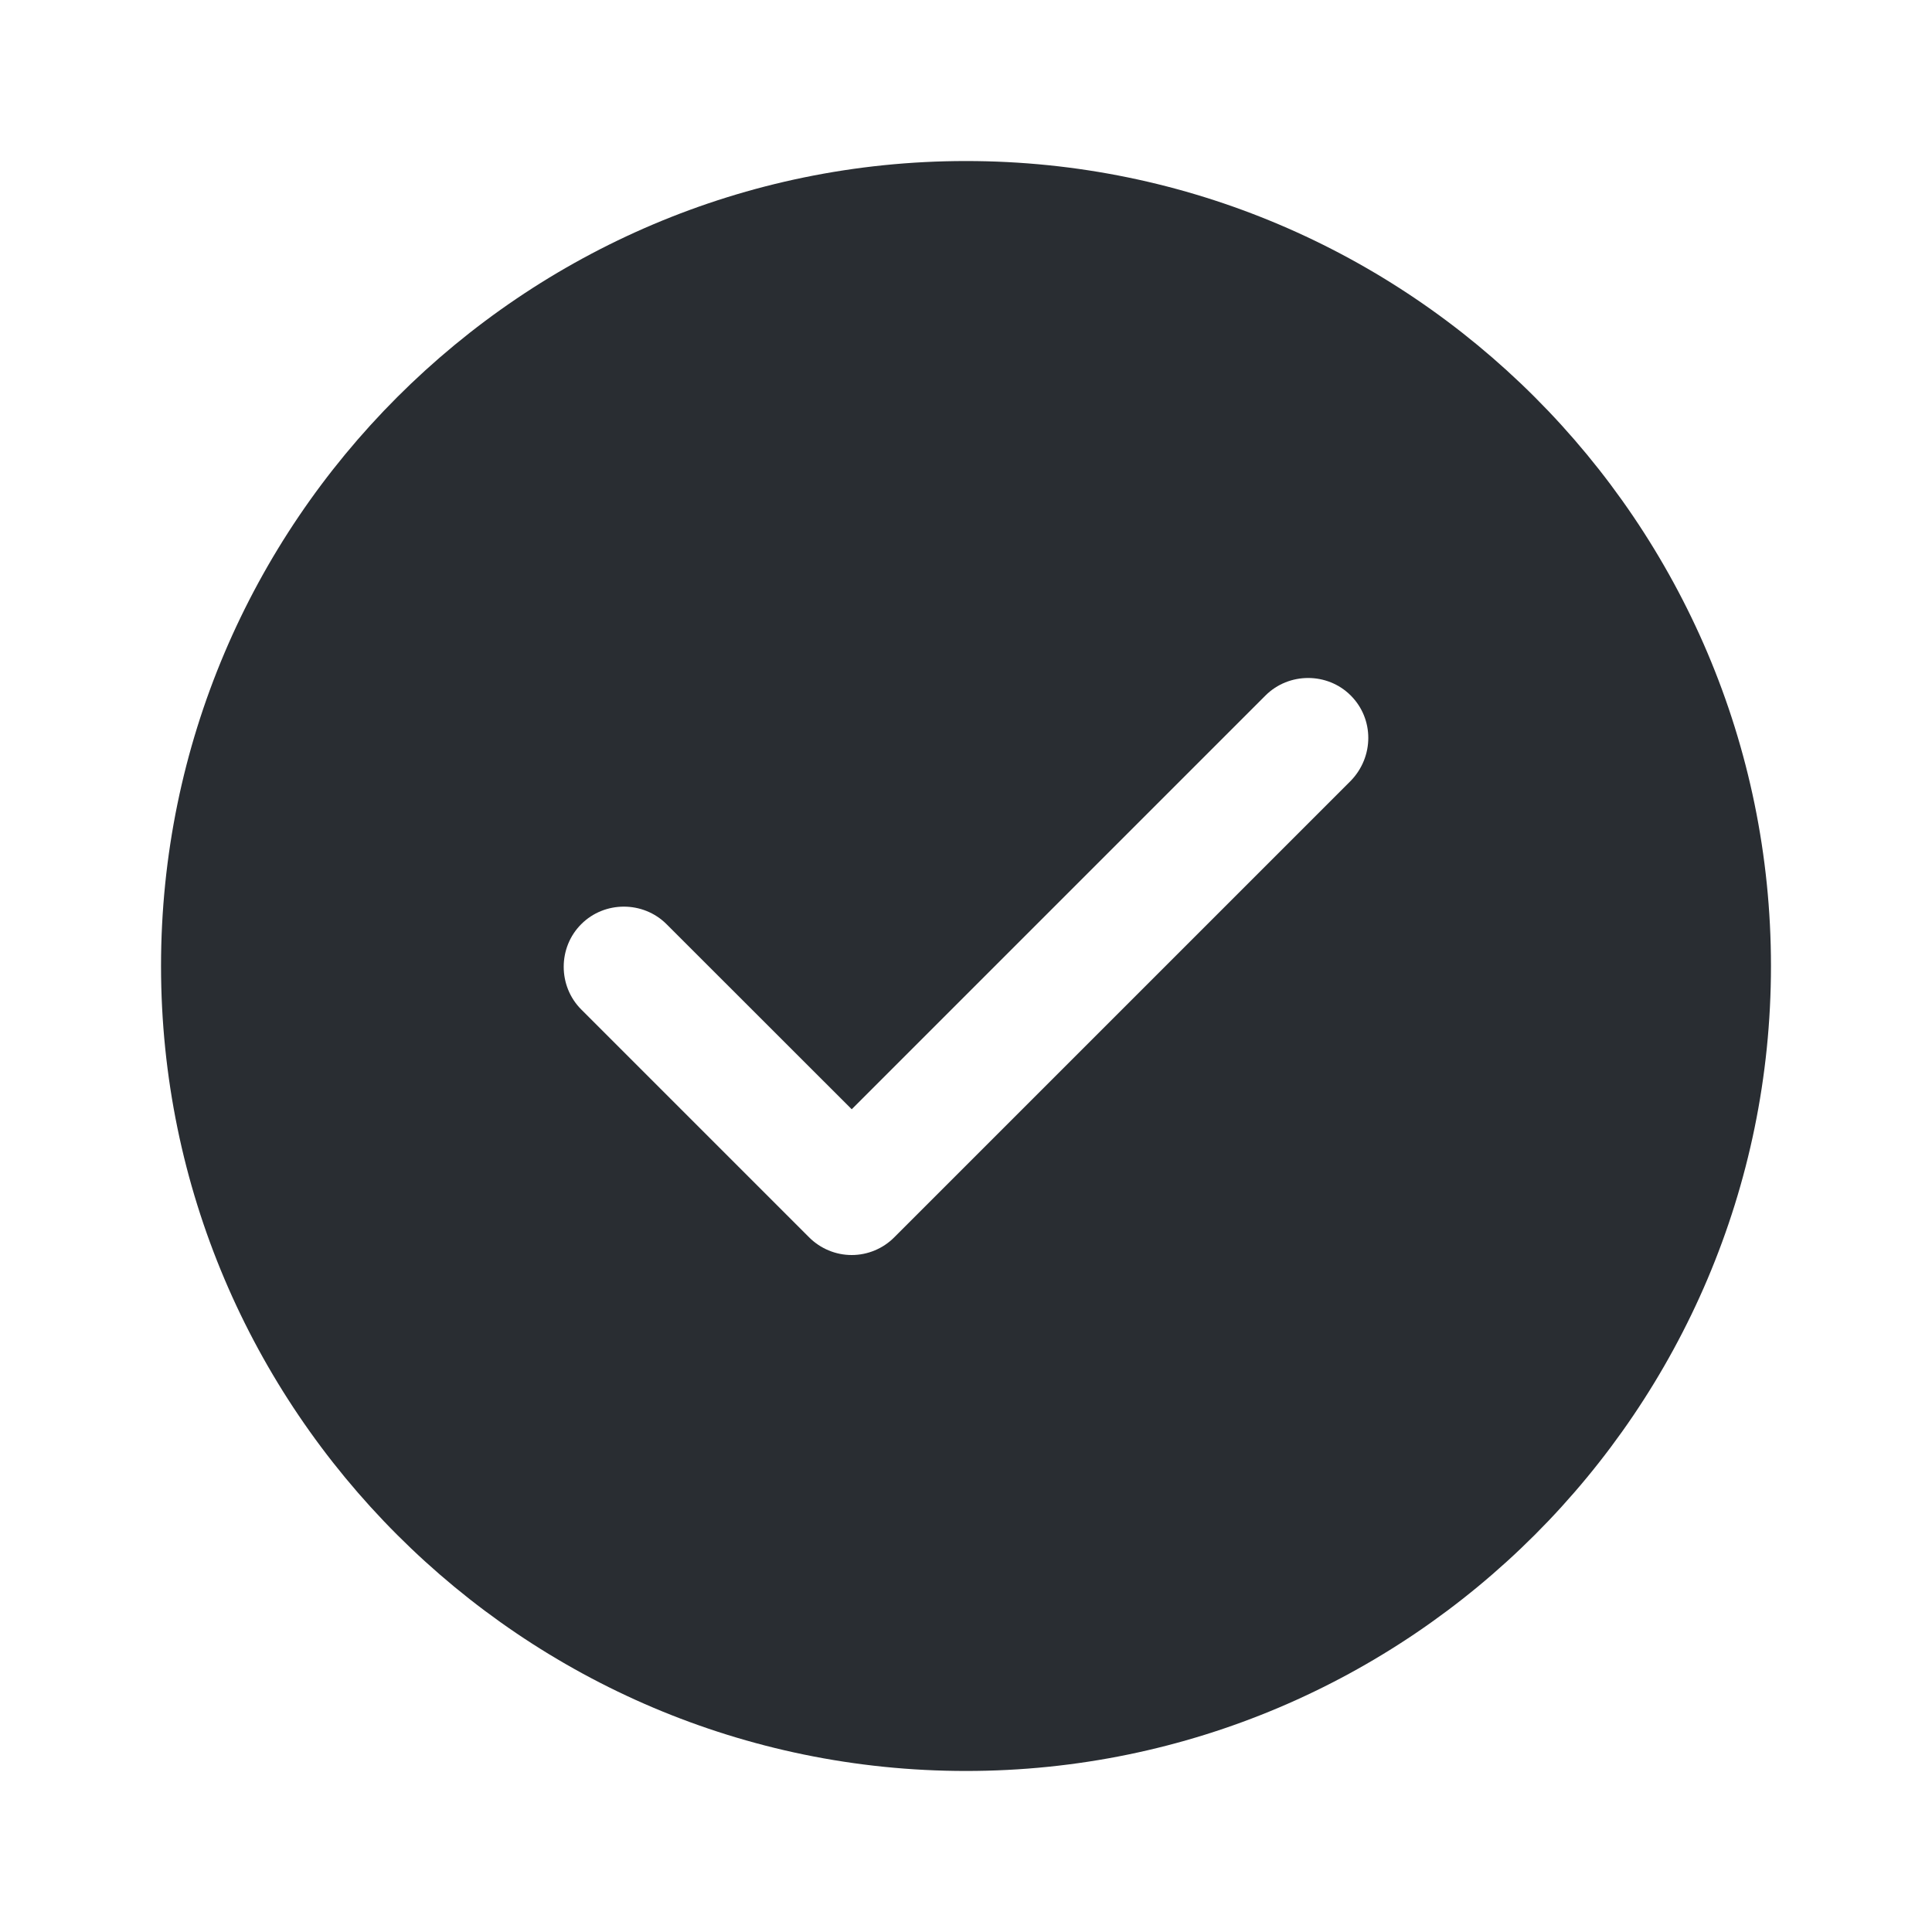
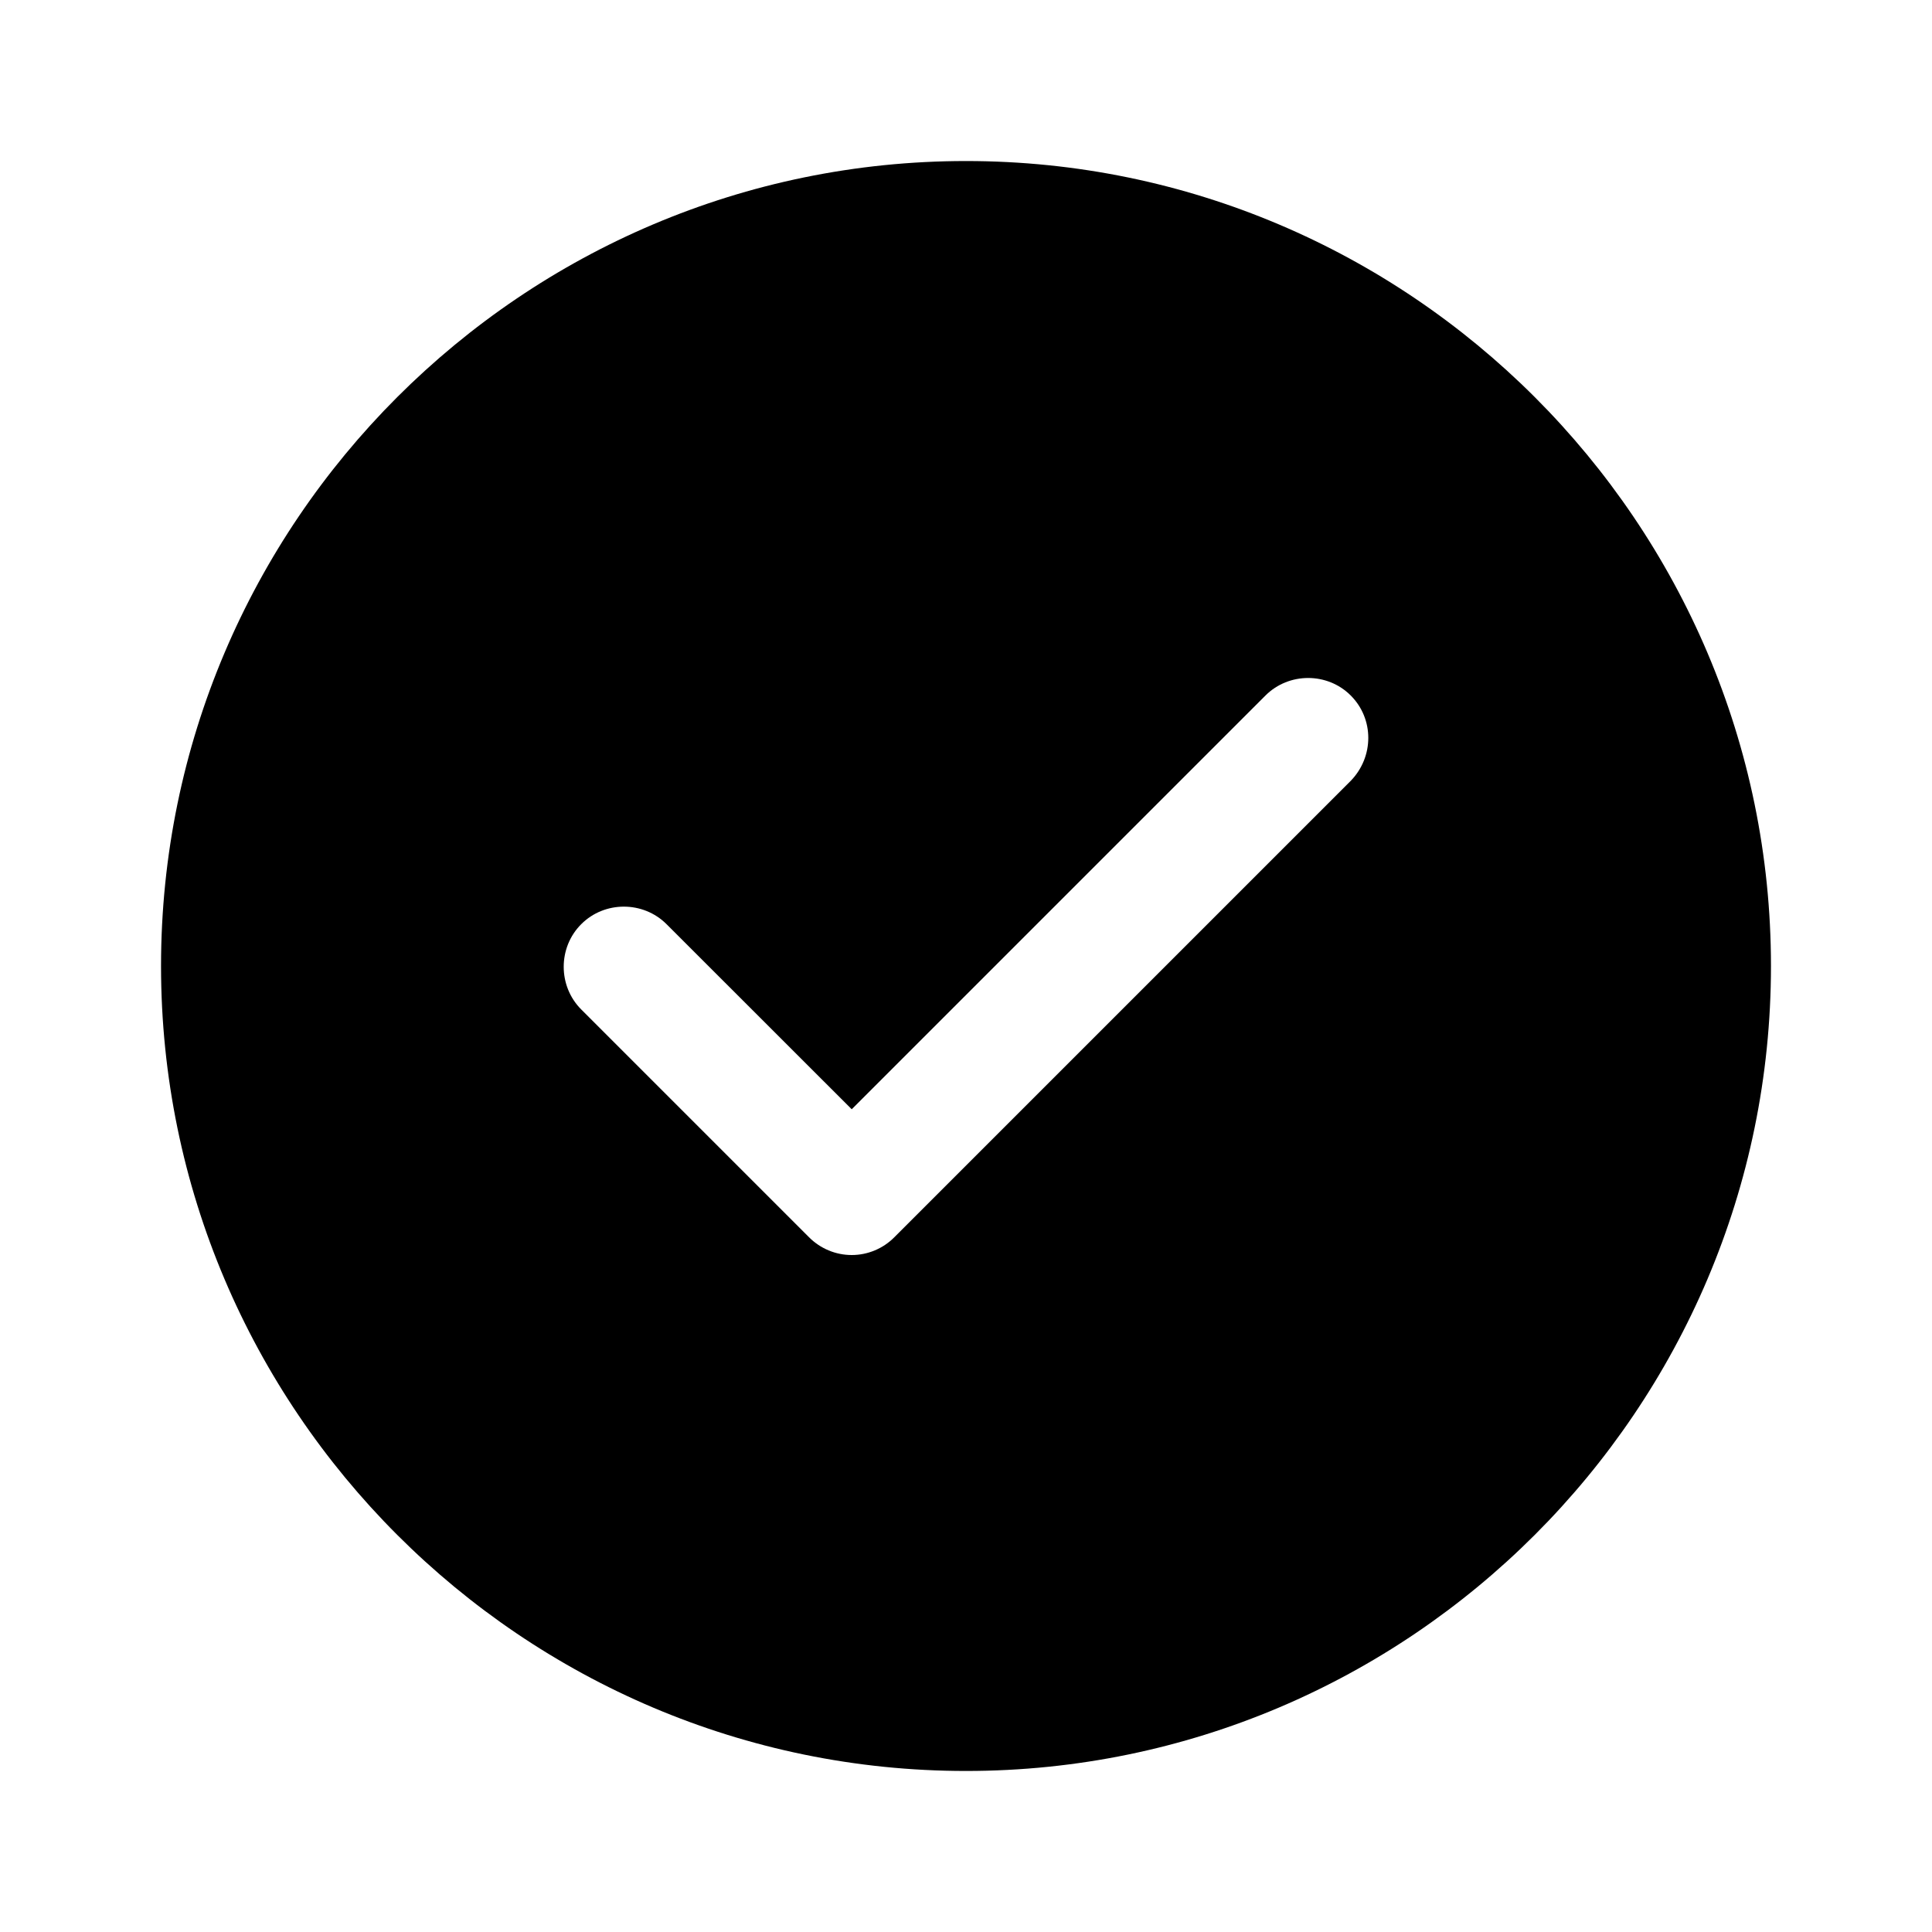
<svg xmlns="http://www.w3.org/2000/svg" width="16" height="16" viewBox="0 0 20 20" fill="none">
  <g id="vuesax/bold/tick-circle">
    <g id="tick-circle">
-       <path id="Vector" d="M10 1.667C5.408 1.667 1.667 5.408 1.667 10C1.667 14.592 5.408 18.333 10 18.333C14.592 18.333 18.333 14.592 18.333 10C18.333 5.408 14.592 1.667 10 1.667ZM13.983 8.083L9.258 12.808C9.142 12.925 8.983 12.992 8.817 12.992C8.65 12.992 8.492 12.925 8.375 12.808L6.017 10.45C5.775 10.208 5.775 9.808 6.017 9.567C6.258 9.325 6.658 9.325 6.9 9.567L8.817 11.483L13.1 7.2C13.342 6.958 13.742 6.958 13.983 7.2C14.225 7.442 14.225 7.833 13.983 8.083Z" fill="#292D32" />
+       <path id="Vector" d="M10 1.667C5.408 1.667 1.667 5.408 1.667 10C1.667 14.592 5.408 18.333 10 18.333C14.592 18.333 18.333 14.592 18.333 10C18.333 5.408 14.592 1.667 10 1.667ZM13.983 8.083L9.258 12.808C9.142 12.925 8.983 12.992 8.817 12.992C8.65 12.992 8.492 12.925 8.375 12.808L6.017 10.45C5.775 10.208 5.775 9.808 6.017 9.567C6.258 9.325 6.658 9.325 6.9 9.567L8.817 11.483L13.1 7.2C13.342 6.958 13.742 6.958 13.983 7.2C14.225 7.442 14.225 7.833 13.983 8.083Z" fill="currentColor" />
    </g>
  </g>
</svg>
